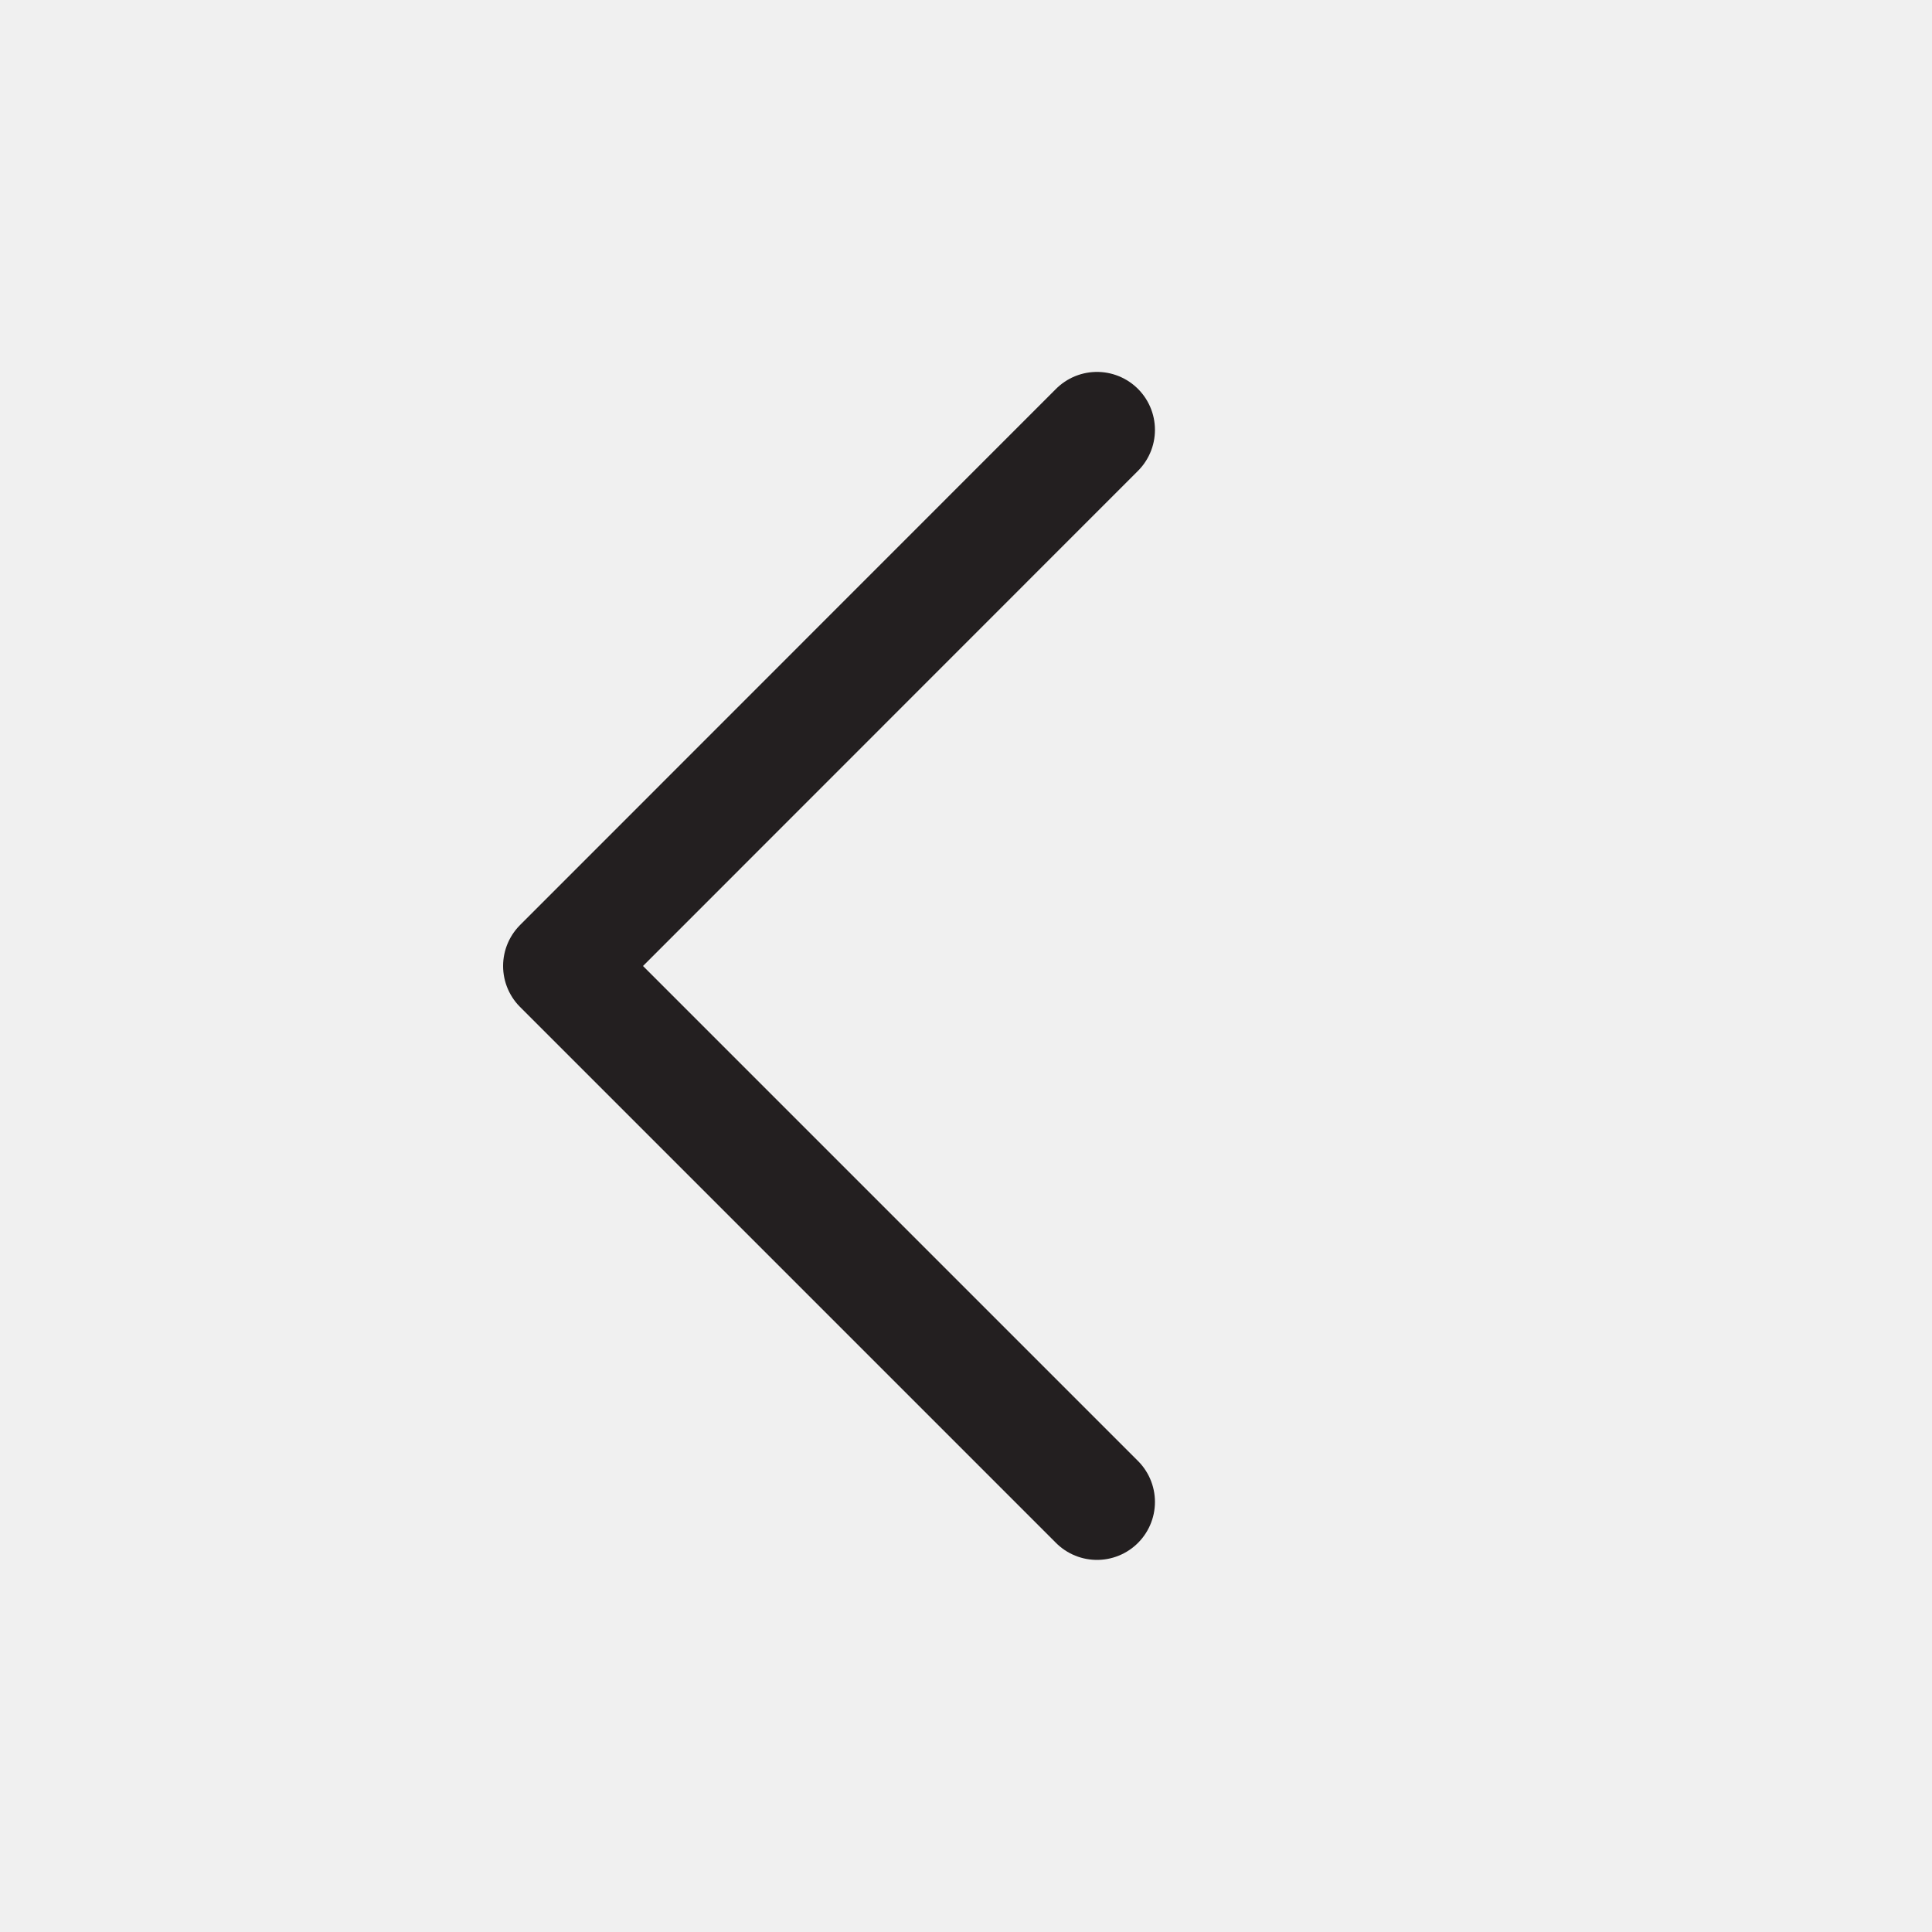
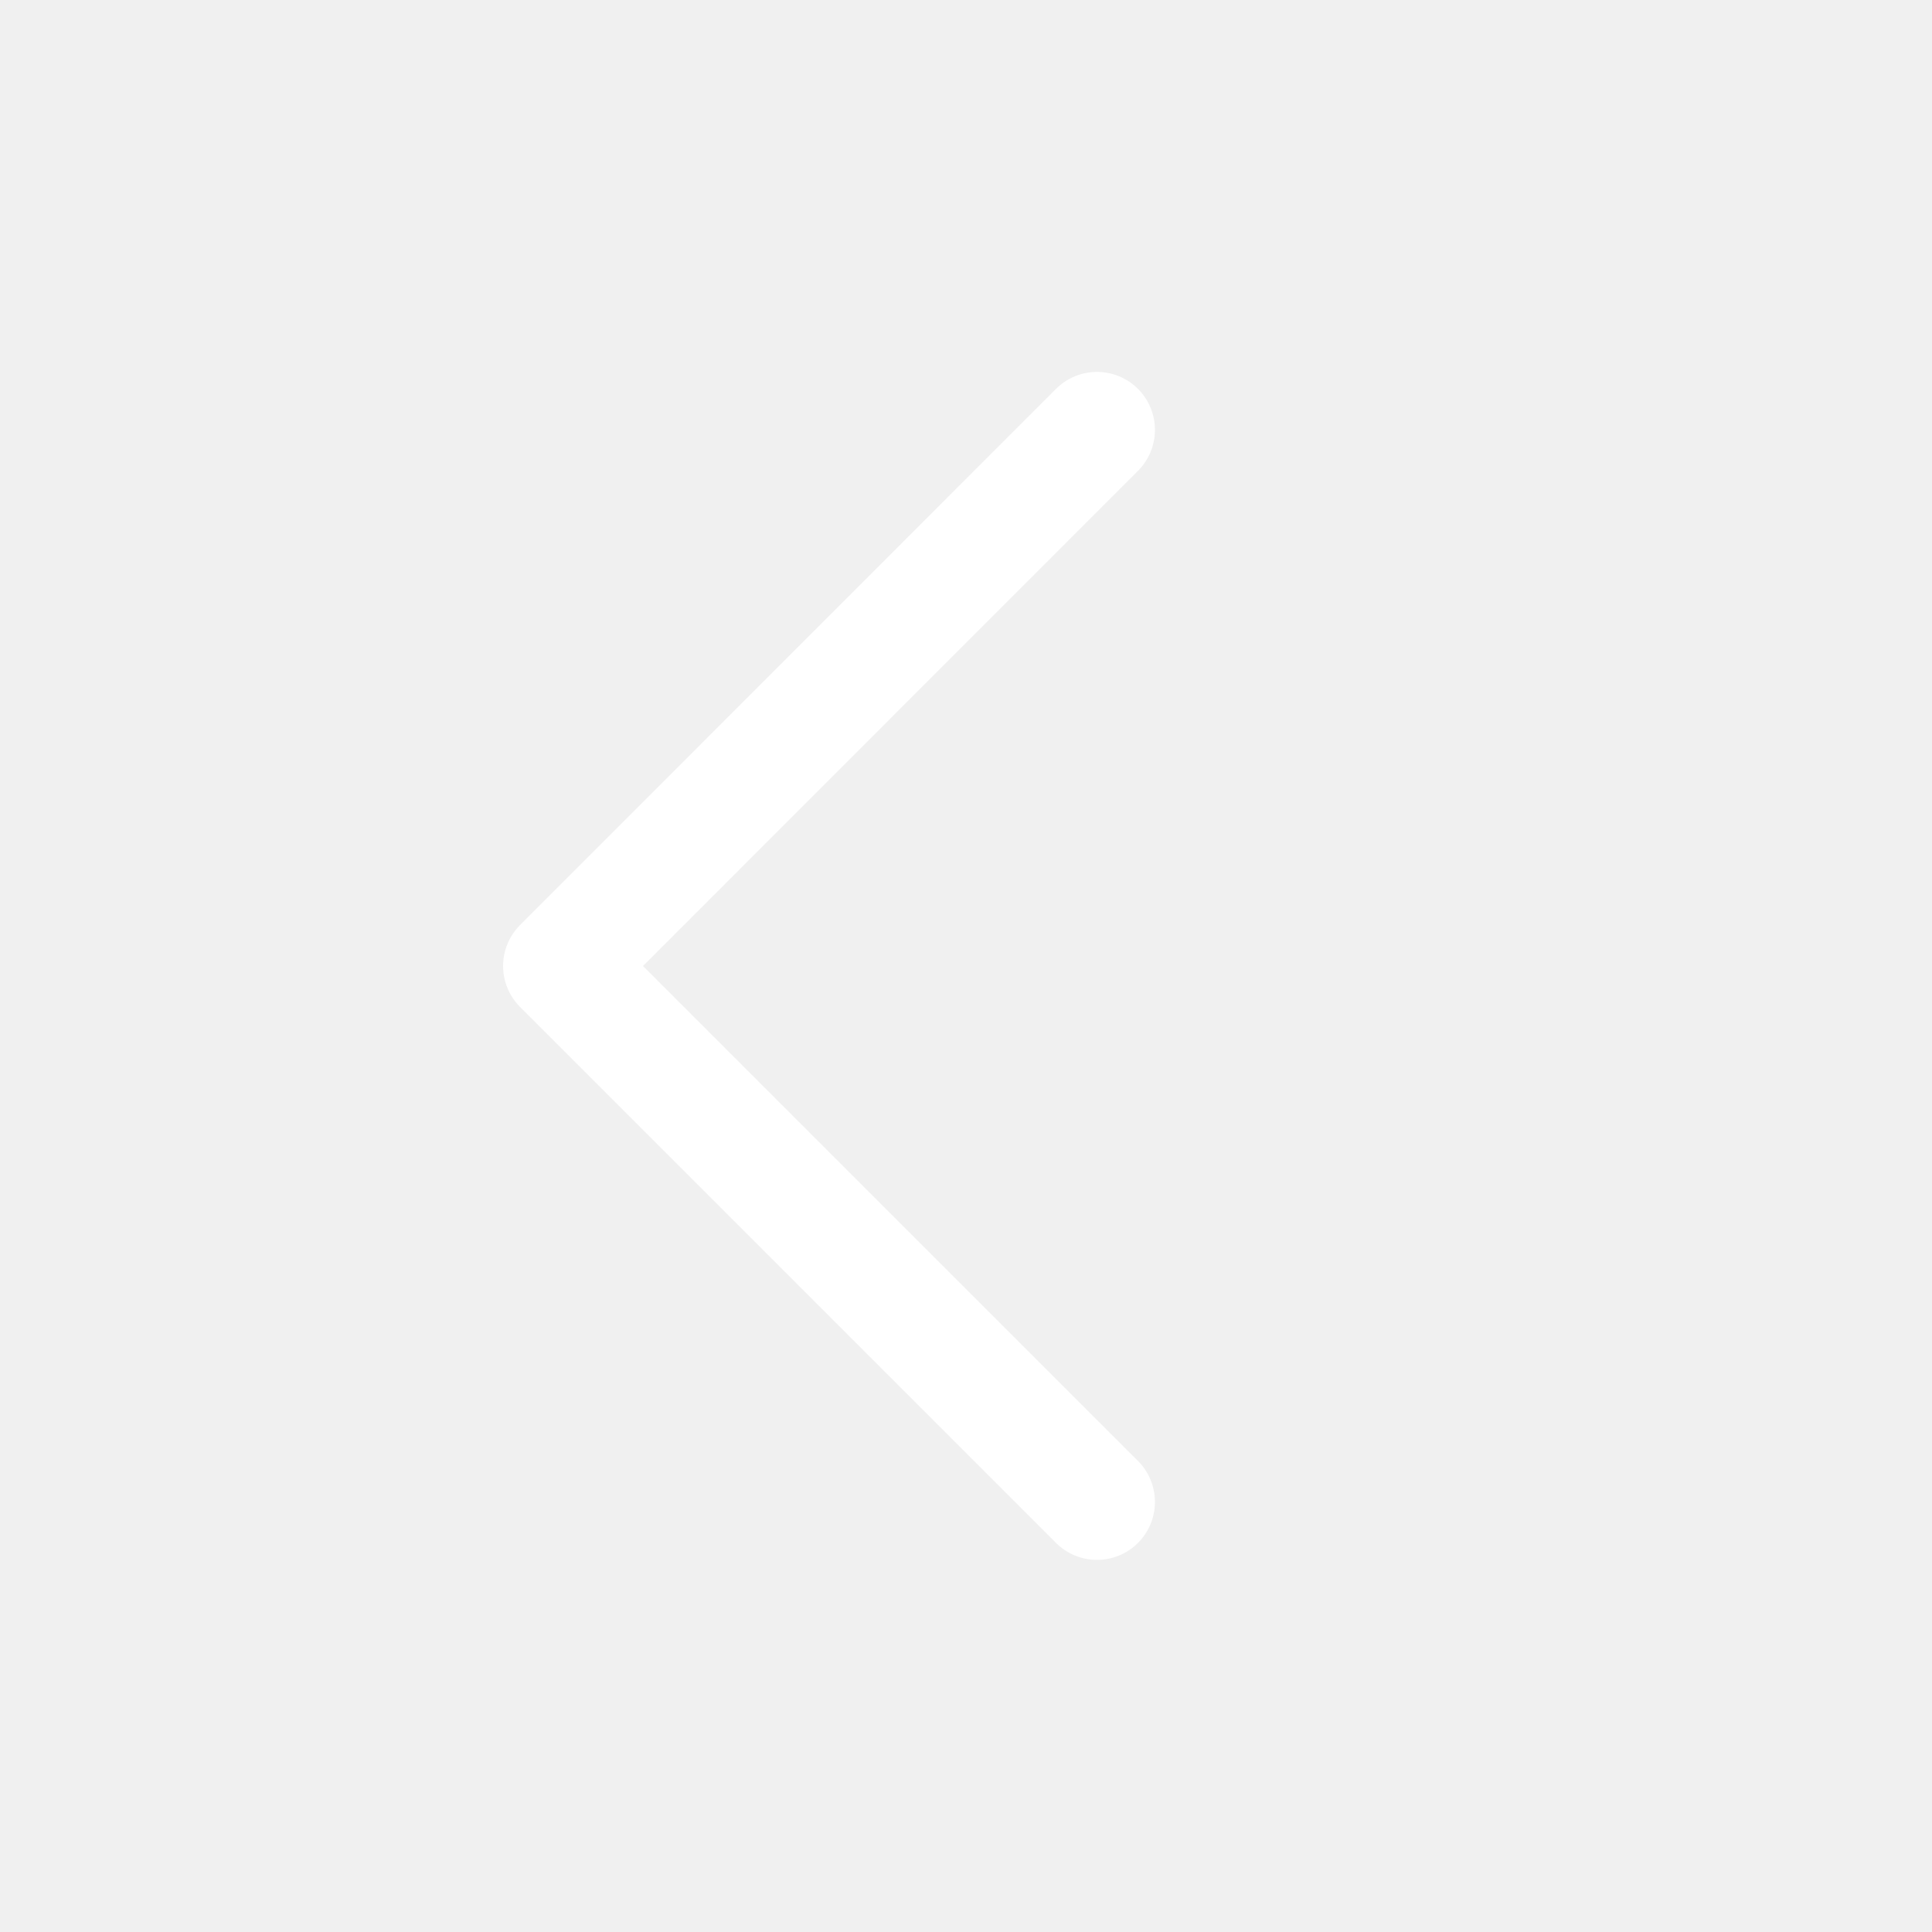
<svg xmlns="http://www.w3.org/2000/svg" id="Layer_1" data-name="Layer 1" viewBox="0 0 100 100">
  <defs>
-     <style>.cls-1{fill:none;stroke:#231f20;stroke-linecap:round;stroke-linejoin:round;stroke-width:6px;}</style>
+     <style>.cls-1{fill:none;stroke:#fff;stroke-linecap:round;stroke-linejoin:round;stroke-width:6px;}</style>
  </defs>
  <polyline class="cls-1" points="56.78 77.74 29.04 50 56.78 22.25" />
</svg>
